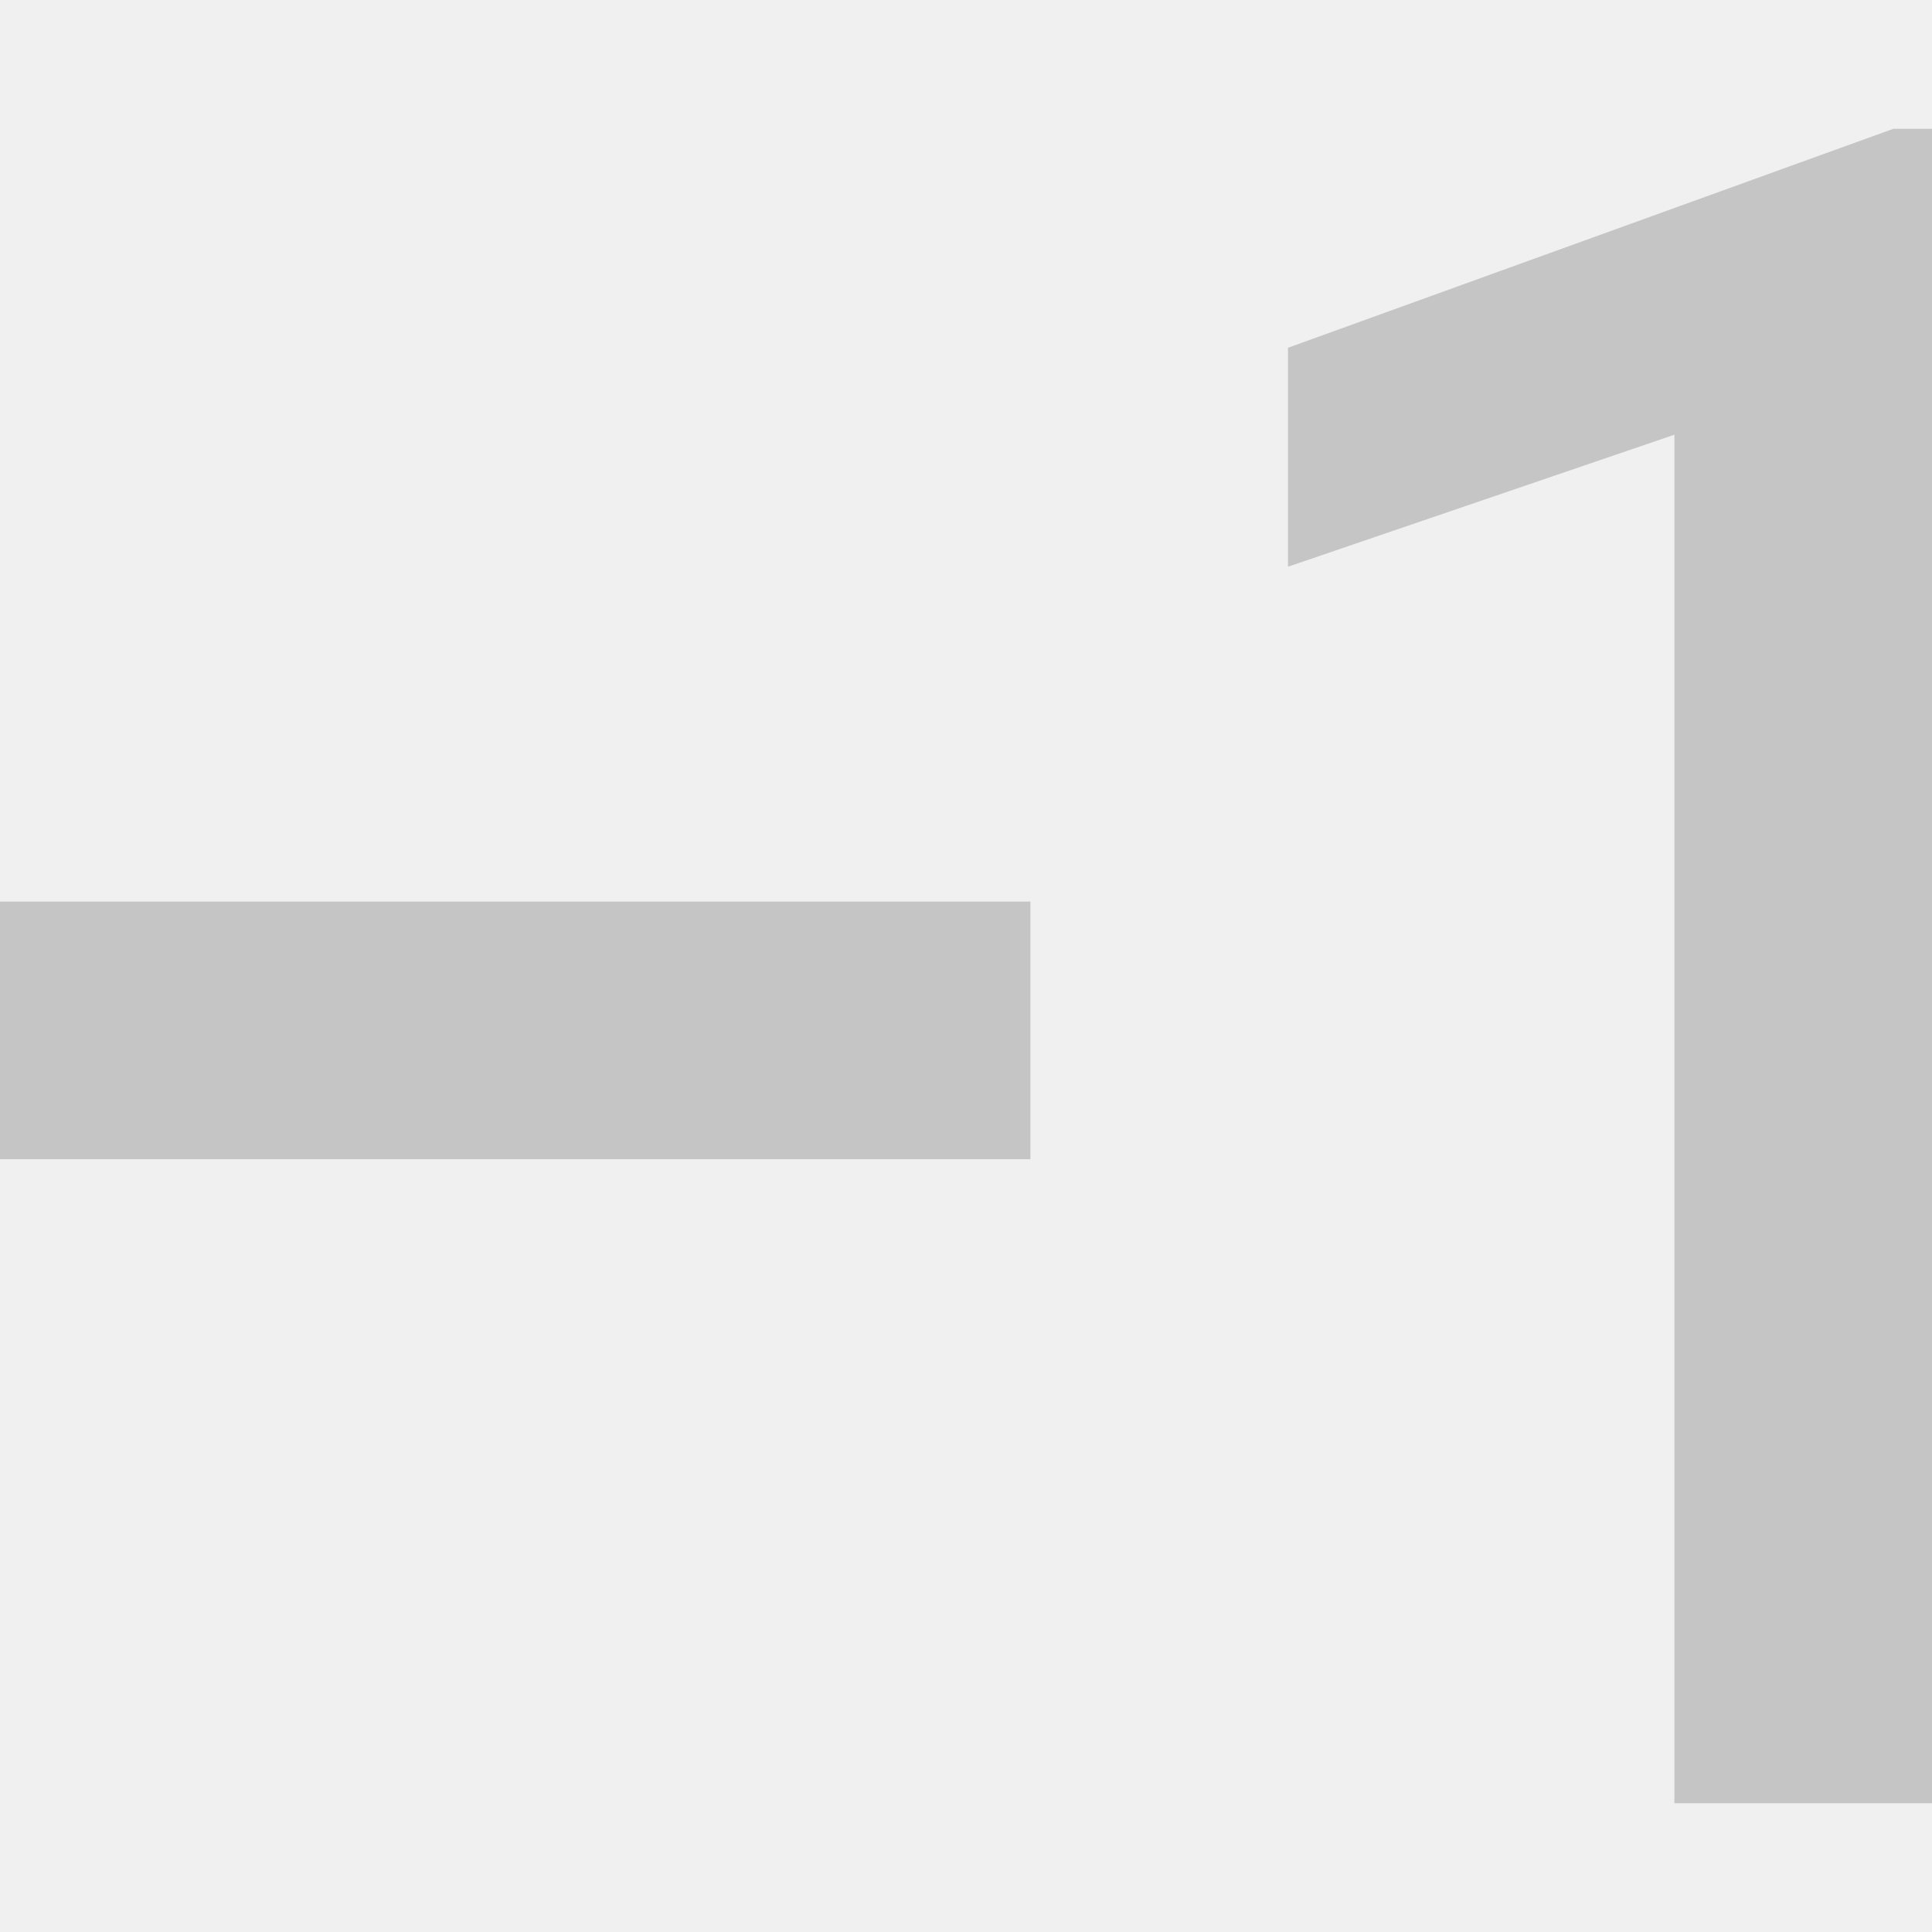
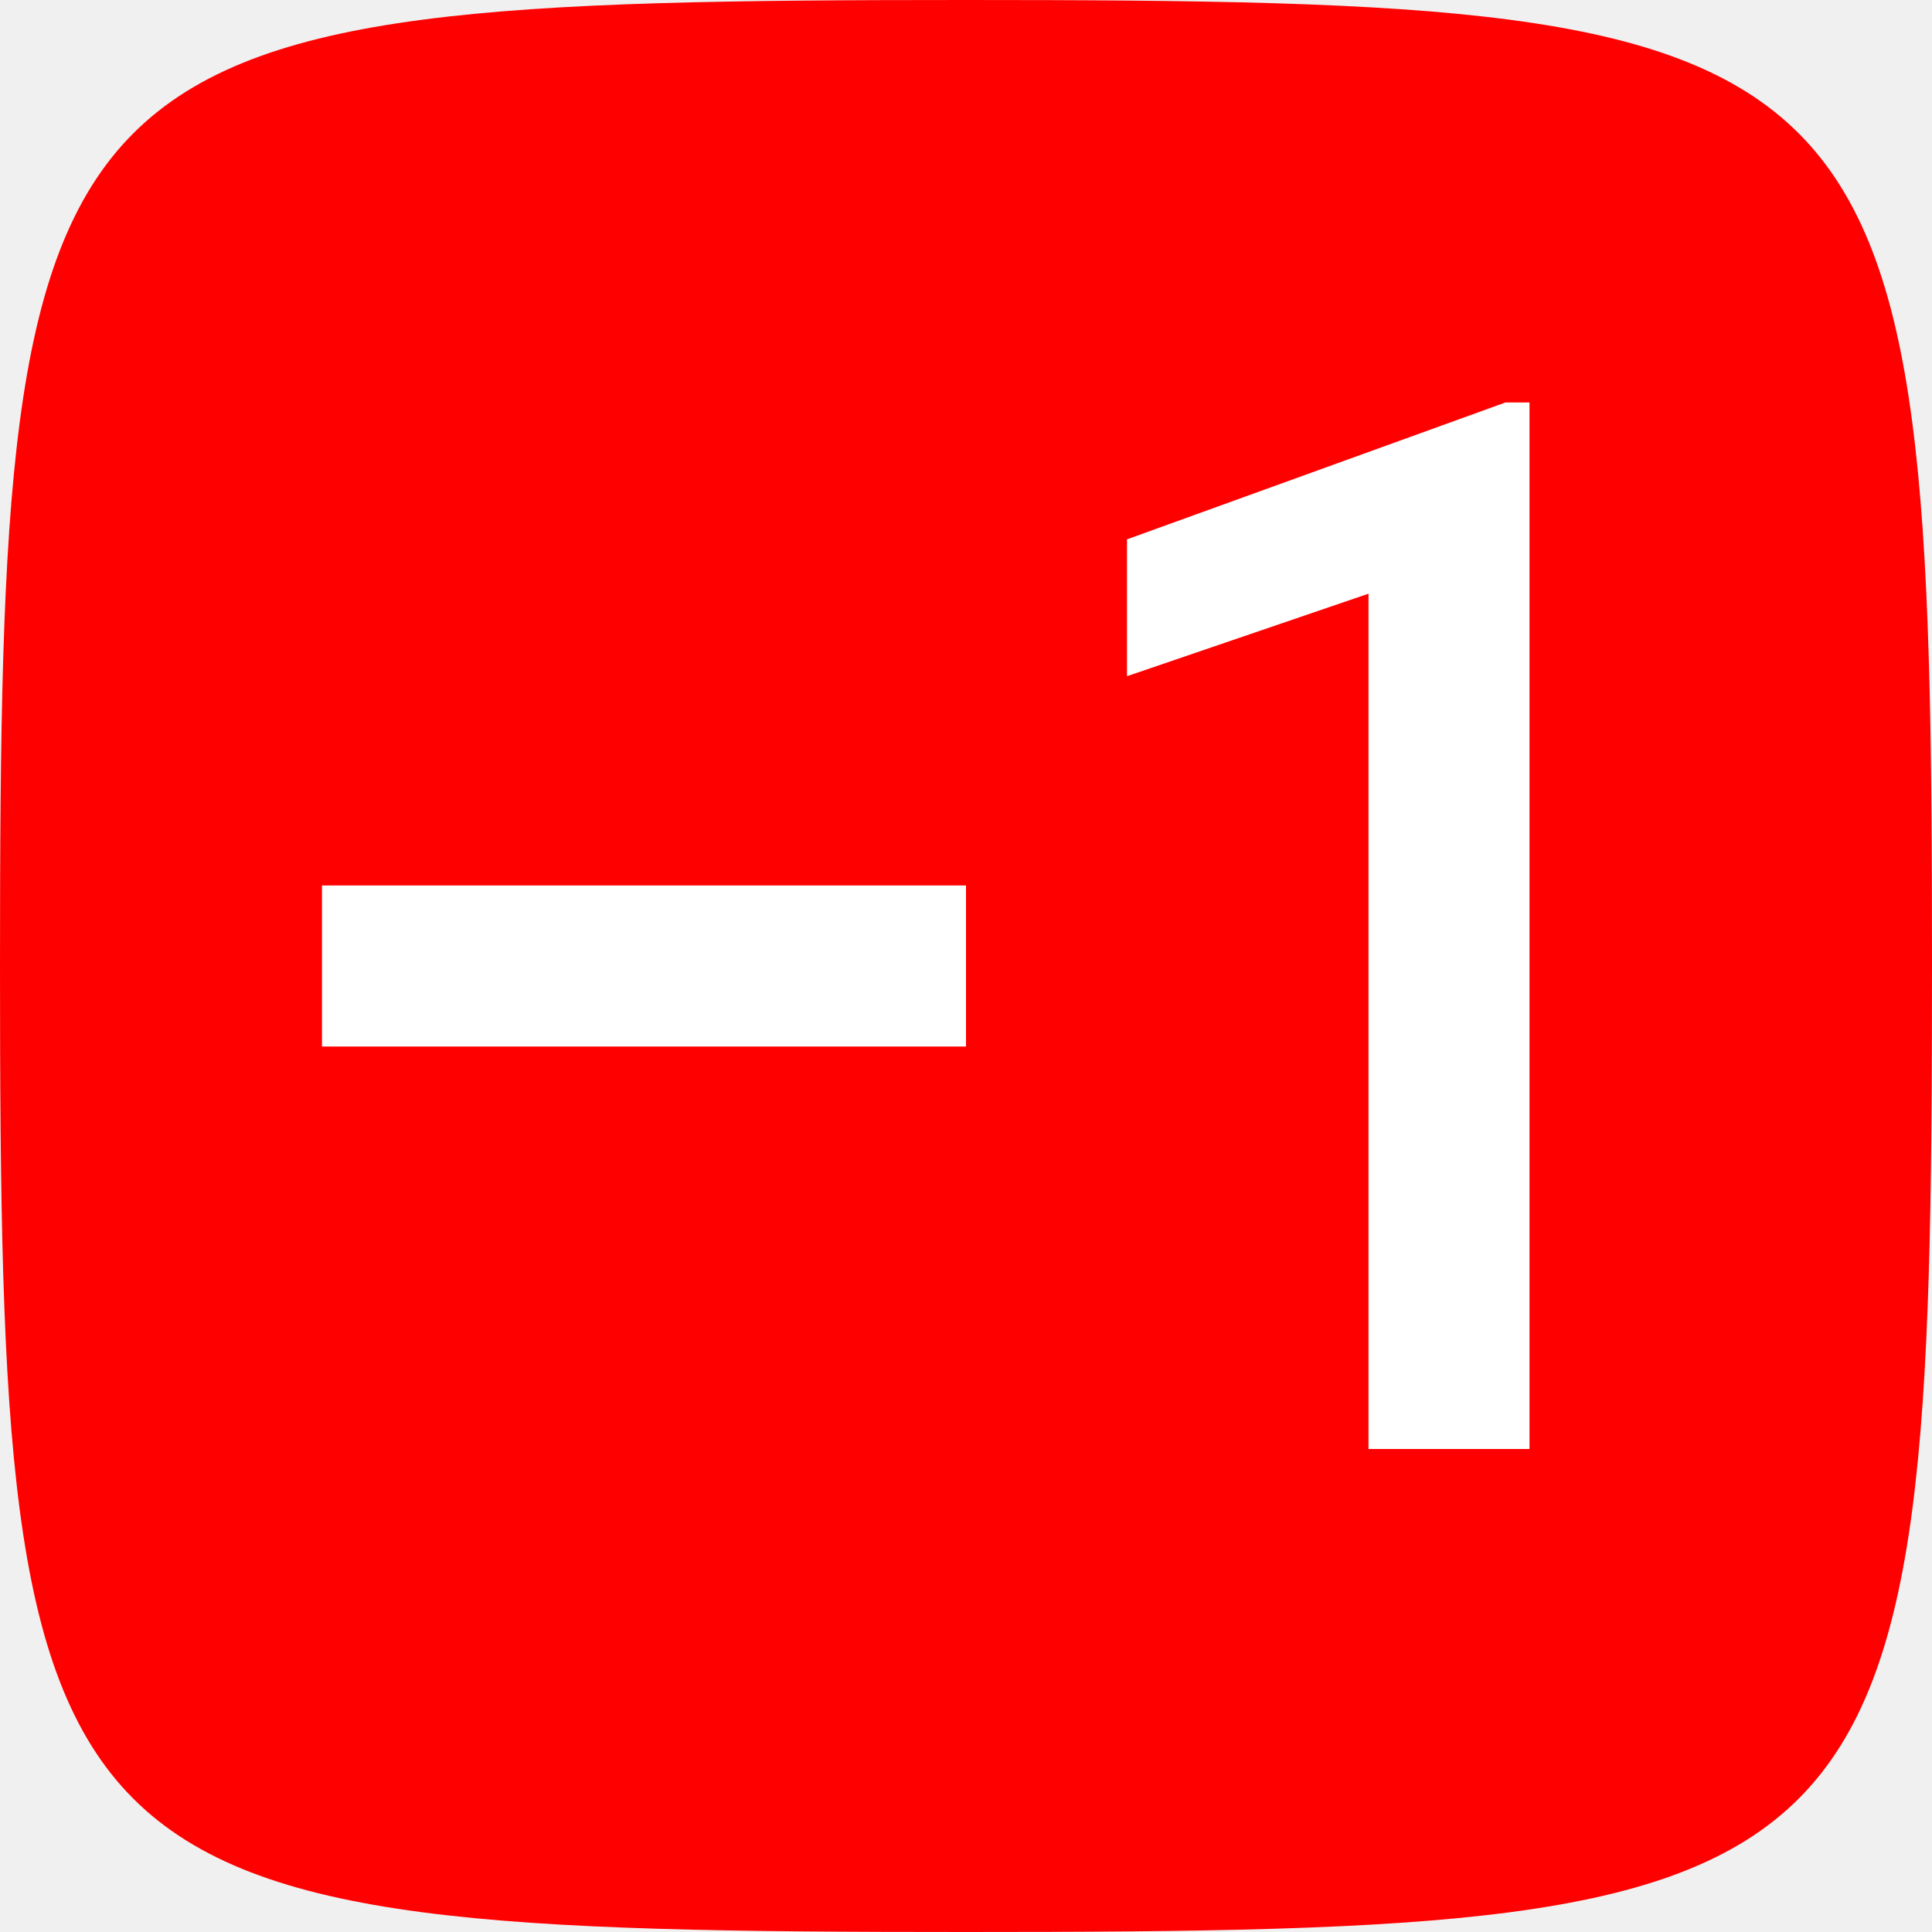
- <svg xmlns="http://www.w3.org/2000/svg" version="1.1" id="Capa_1" x="0px" y="0px" viewBox="0 0 320 320" style="enable-background:new 0 0 320 320;" xml:space="preserve">
-   <g>
-     <g>
-       <g>
-         <rect x="0" y="149.333" width="170.667" height="42.667" fill="#C5C5C5" />
-         <polygon points="313.6,21.333 213.333,57.6 213.333,93.867 277.333,72 277.333,298.667 320,298.667 320,21.333" fill="#C5C5C5" />
-       </g>
-     </g>
+ <svg xmlns="http://www.w3.org/2000/svg" id="SvgjsSvg1001" width="288" height="288" version="1.1">
+   <path id="SvgjsPath1013" d="M 144,0 C 5,0 0,5 0,144 0,283 5,288 144,288 283,288 288,283 288,144 288,5 283,0 144,0 Z" transform="matrix(1,0,0,1,0,0)" fill="red" />
+   <defs id="SvgjsDefs1002" />
+   <g id="SvgjsG1008" transform="matrix(1,0,0,1,0,0)">
+     <svg height="288" viewBox="0 0 48 48" width="288">
+       <path d="M0 0h48v48h-48zm0 0h48v48h-48z" fill="none" />
+       <path d="M8 22v4h16v-4h-16zm30 14h-4v-21.25l-6 2.05v-3.4l9.4-3.4h.6v26z" fill="white" class="color000 svgShape" />
+     </svg>
  </g>
</svg>
